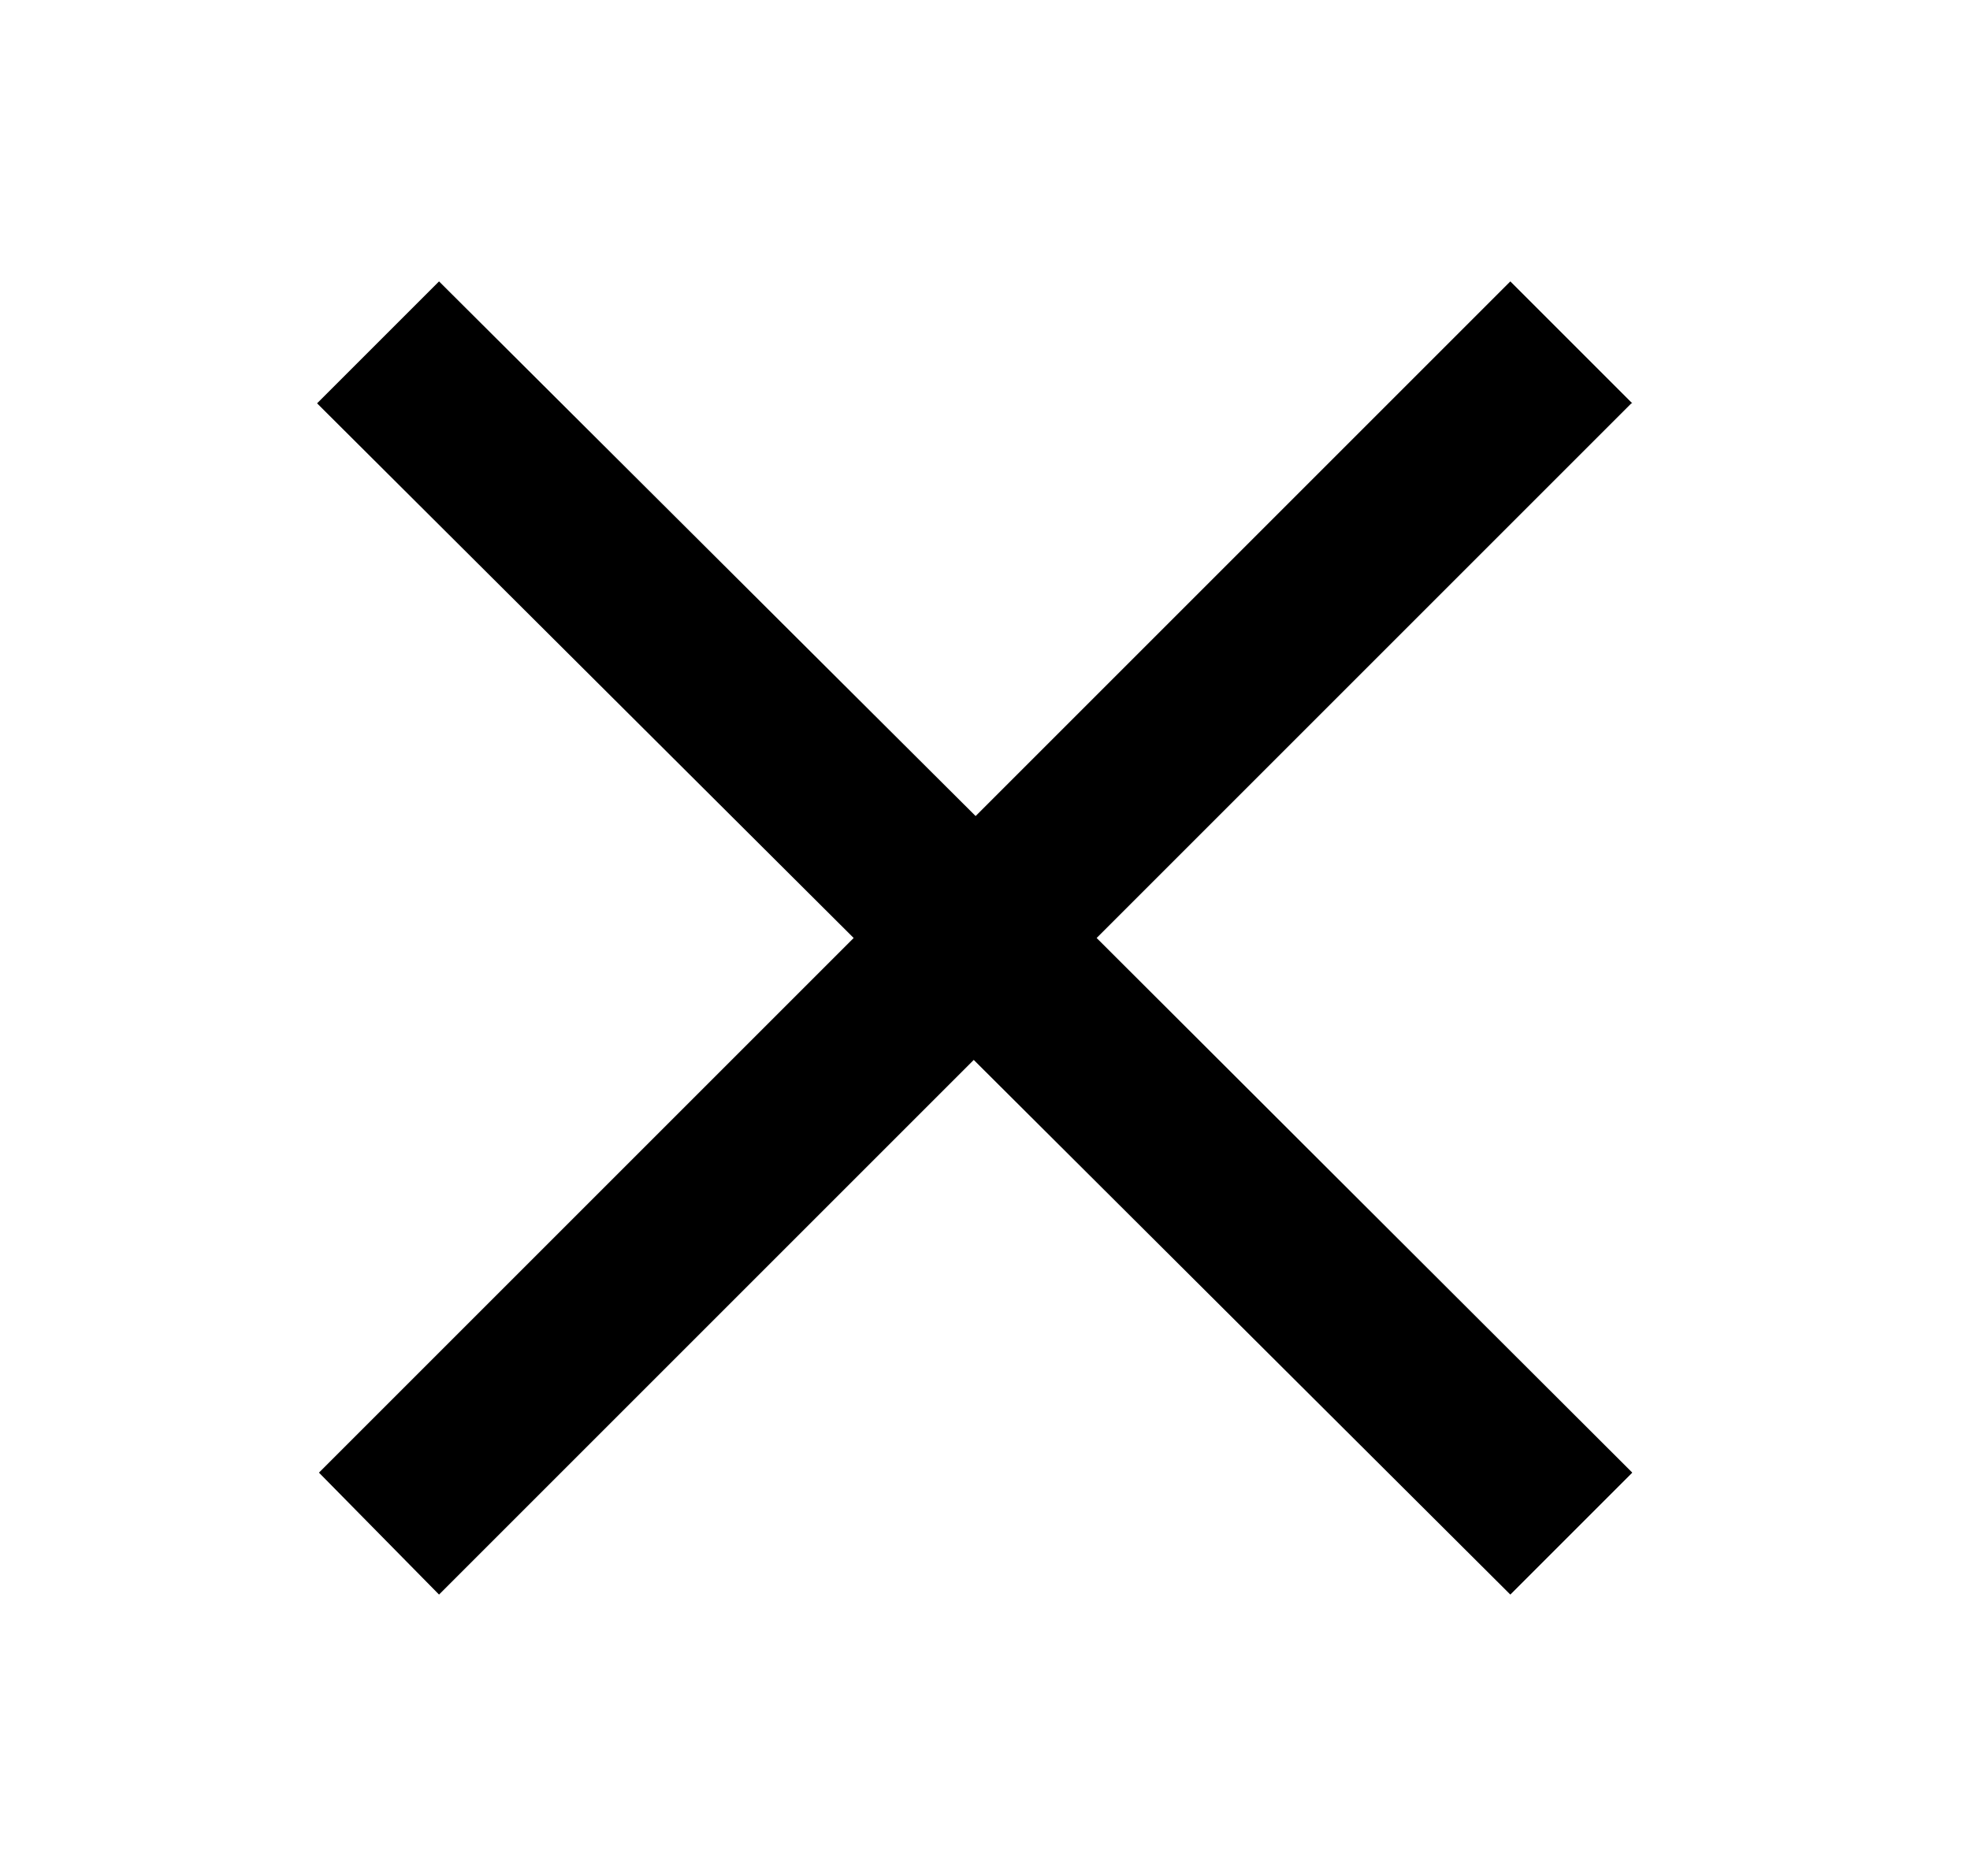
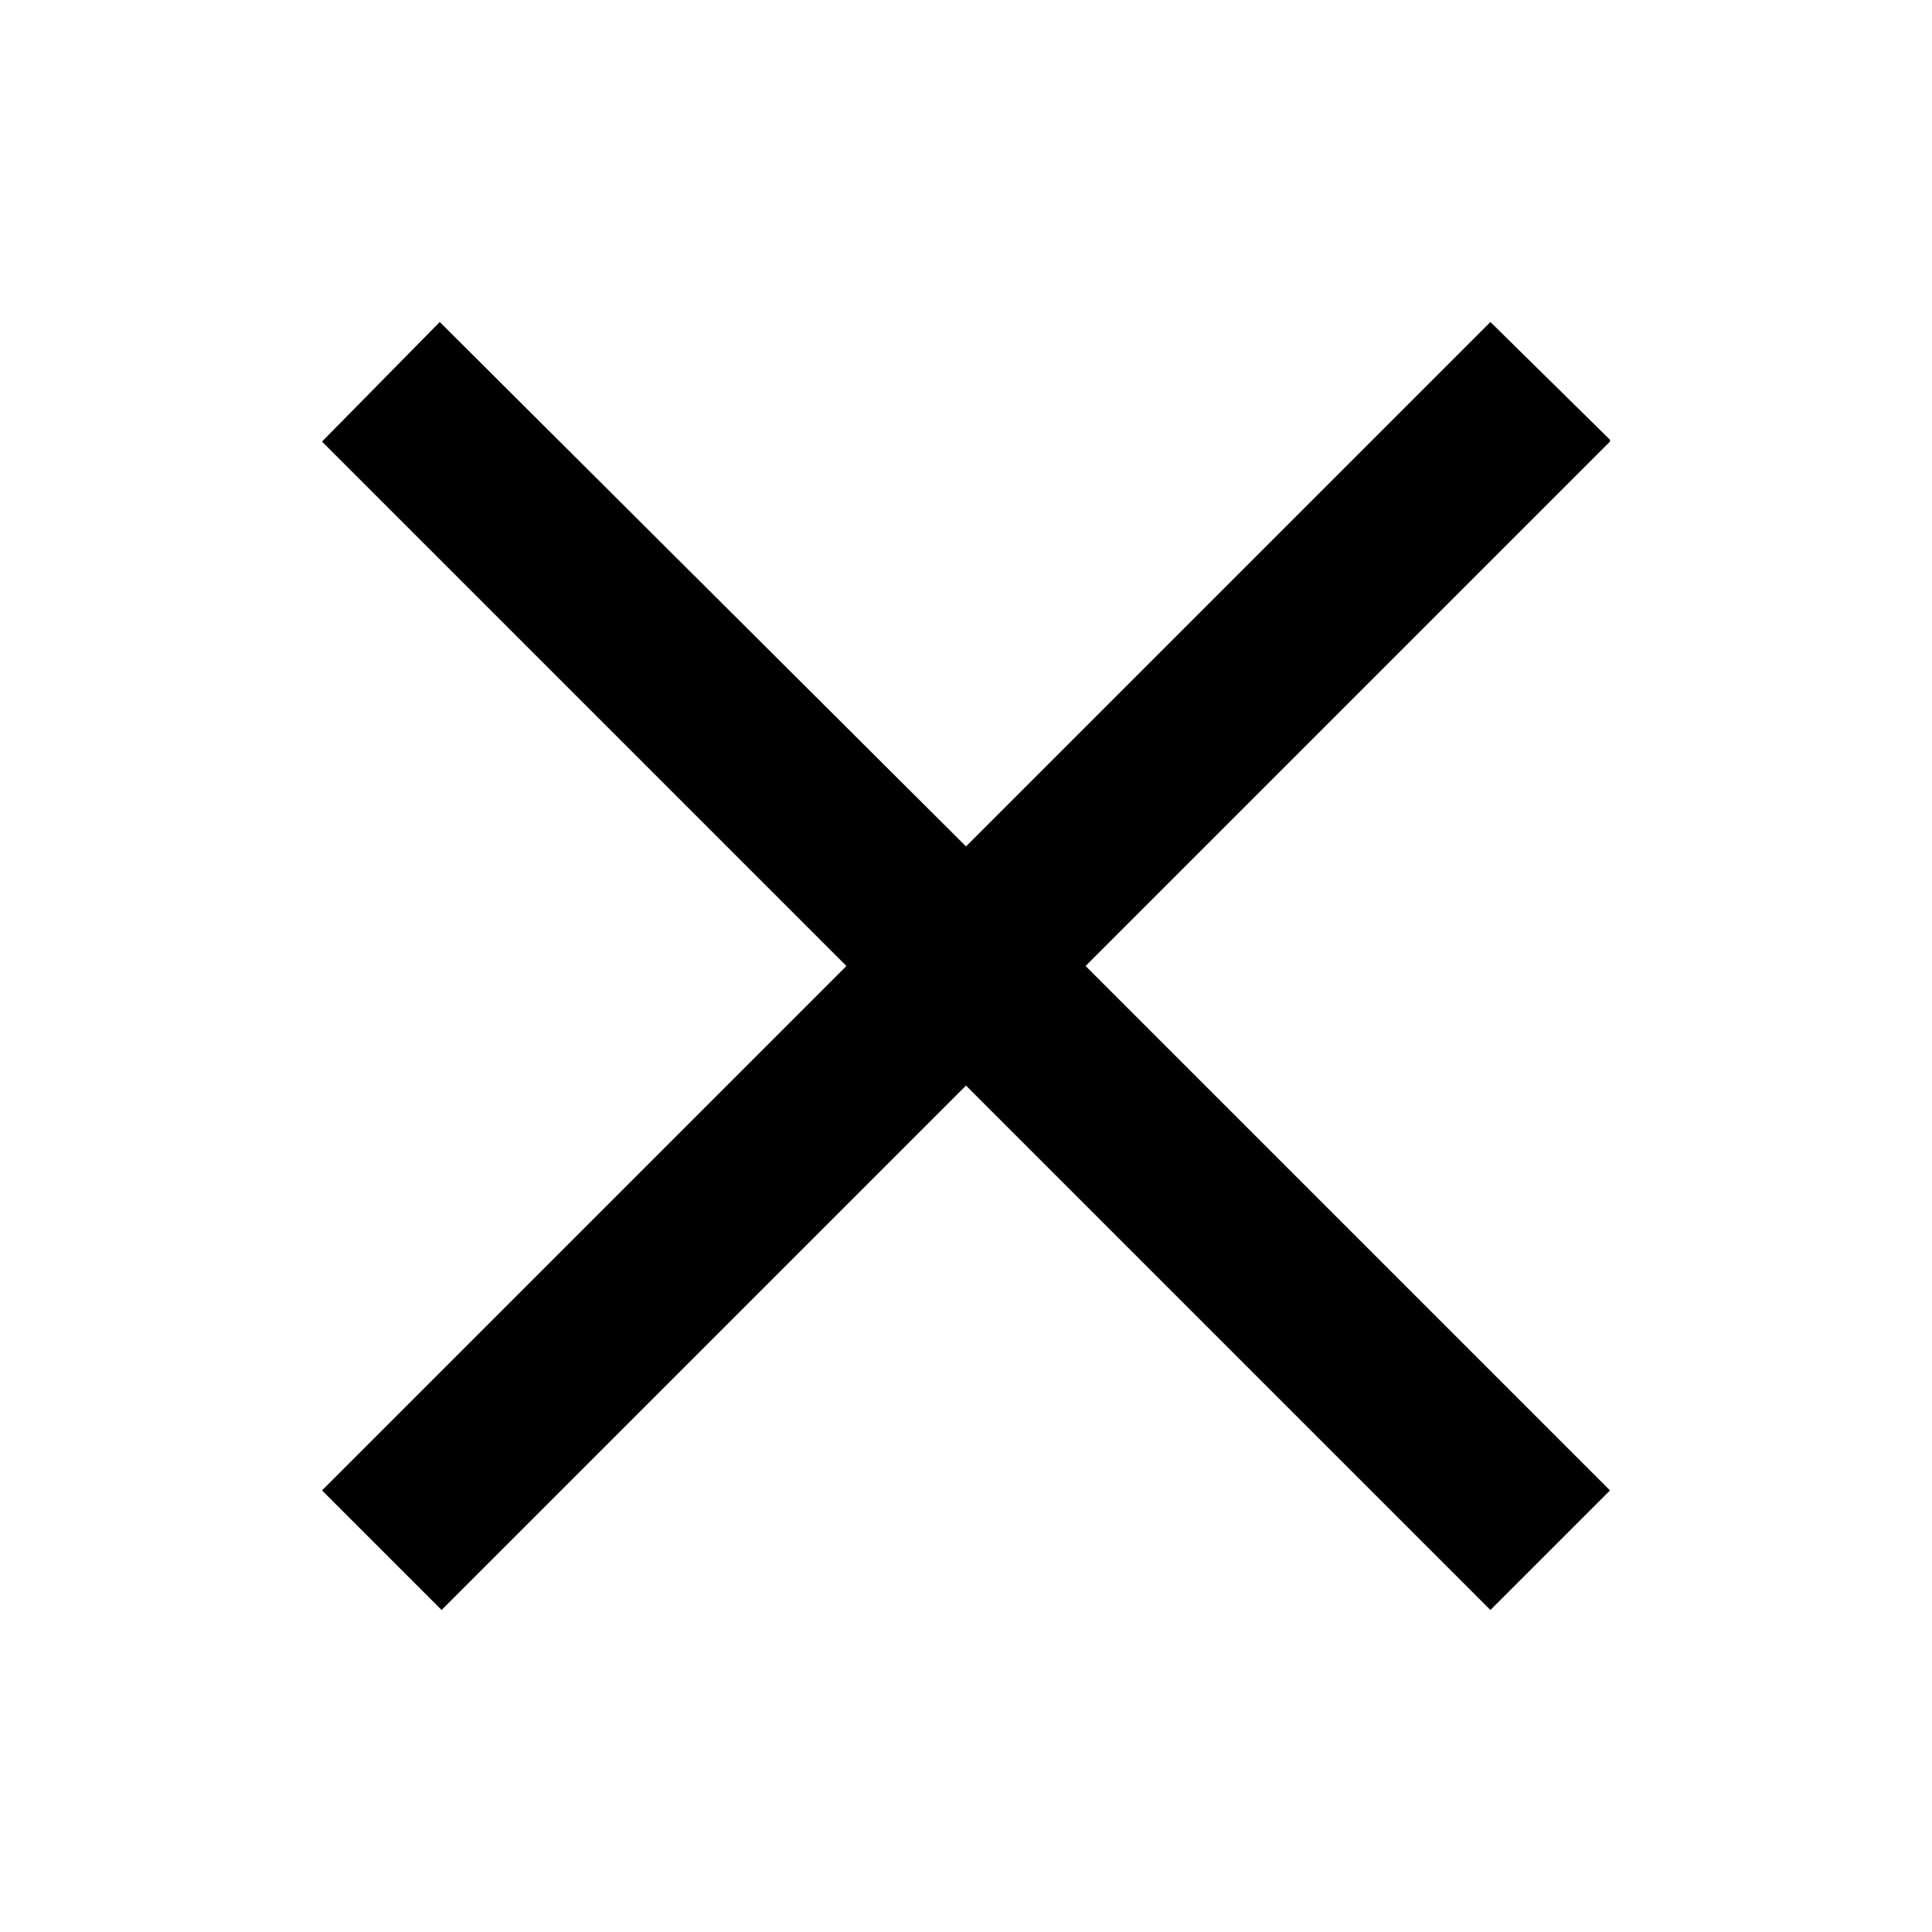
- <svg xmlns="http://www.w3.org/2000/svg" width="21" height="20" fill="none">
-   <path d="M17.4 4.3 16.1 3l-5.7 5.7L4.68 3l-1.3 1.3L9.1 10l-5.7 5.7L4.68 17l5.7-5.7L16.1 17l1.3-1.3-5.71-5.7 5.7-5.7Z" fill="#000" />
+ <svg xmlns="http://www.w3.org/2000/svg" width="21" height="21" fill="none">
+   <path d="M17.5 4.78 16.2 3.5l-5.7 5.7-5.72-5.7L3.5 4.8l5.7 5.7-5.7 5.7 1.3 1.3 5.7-5.7 5.7 5.7 1.3-1.3-5.7-5.7 5.7-5.7Z" fill="#000" />
</svg>
